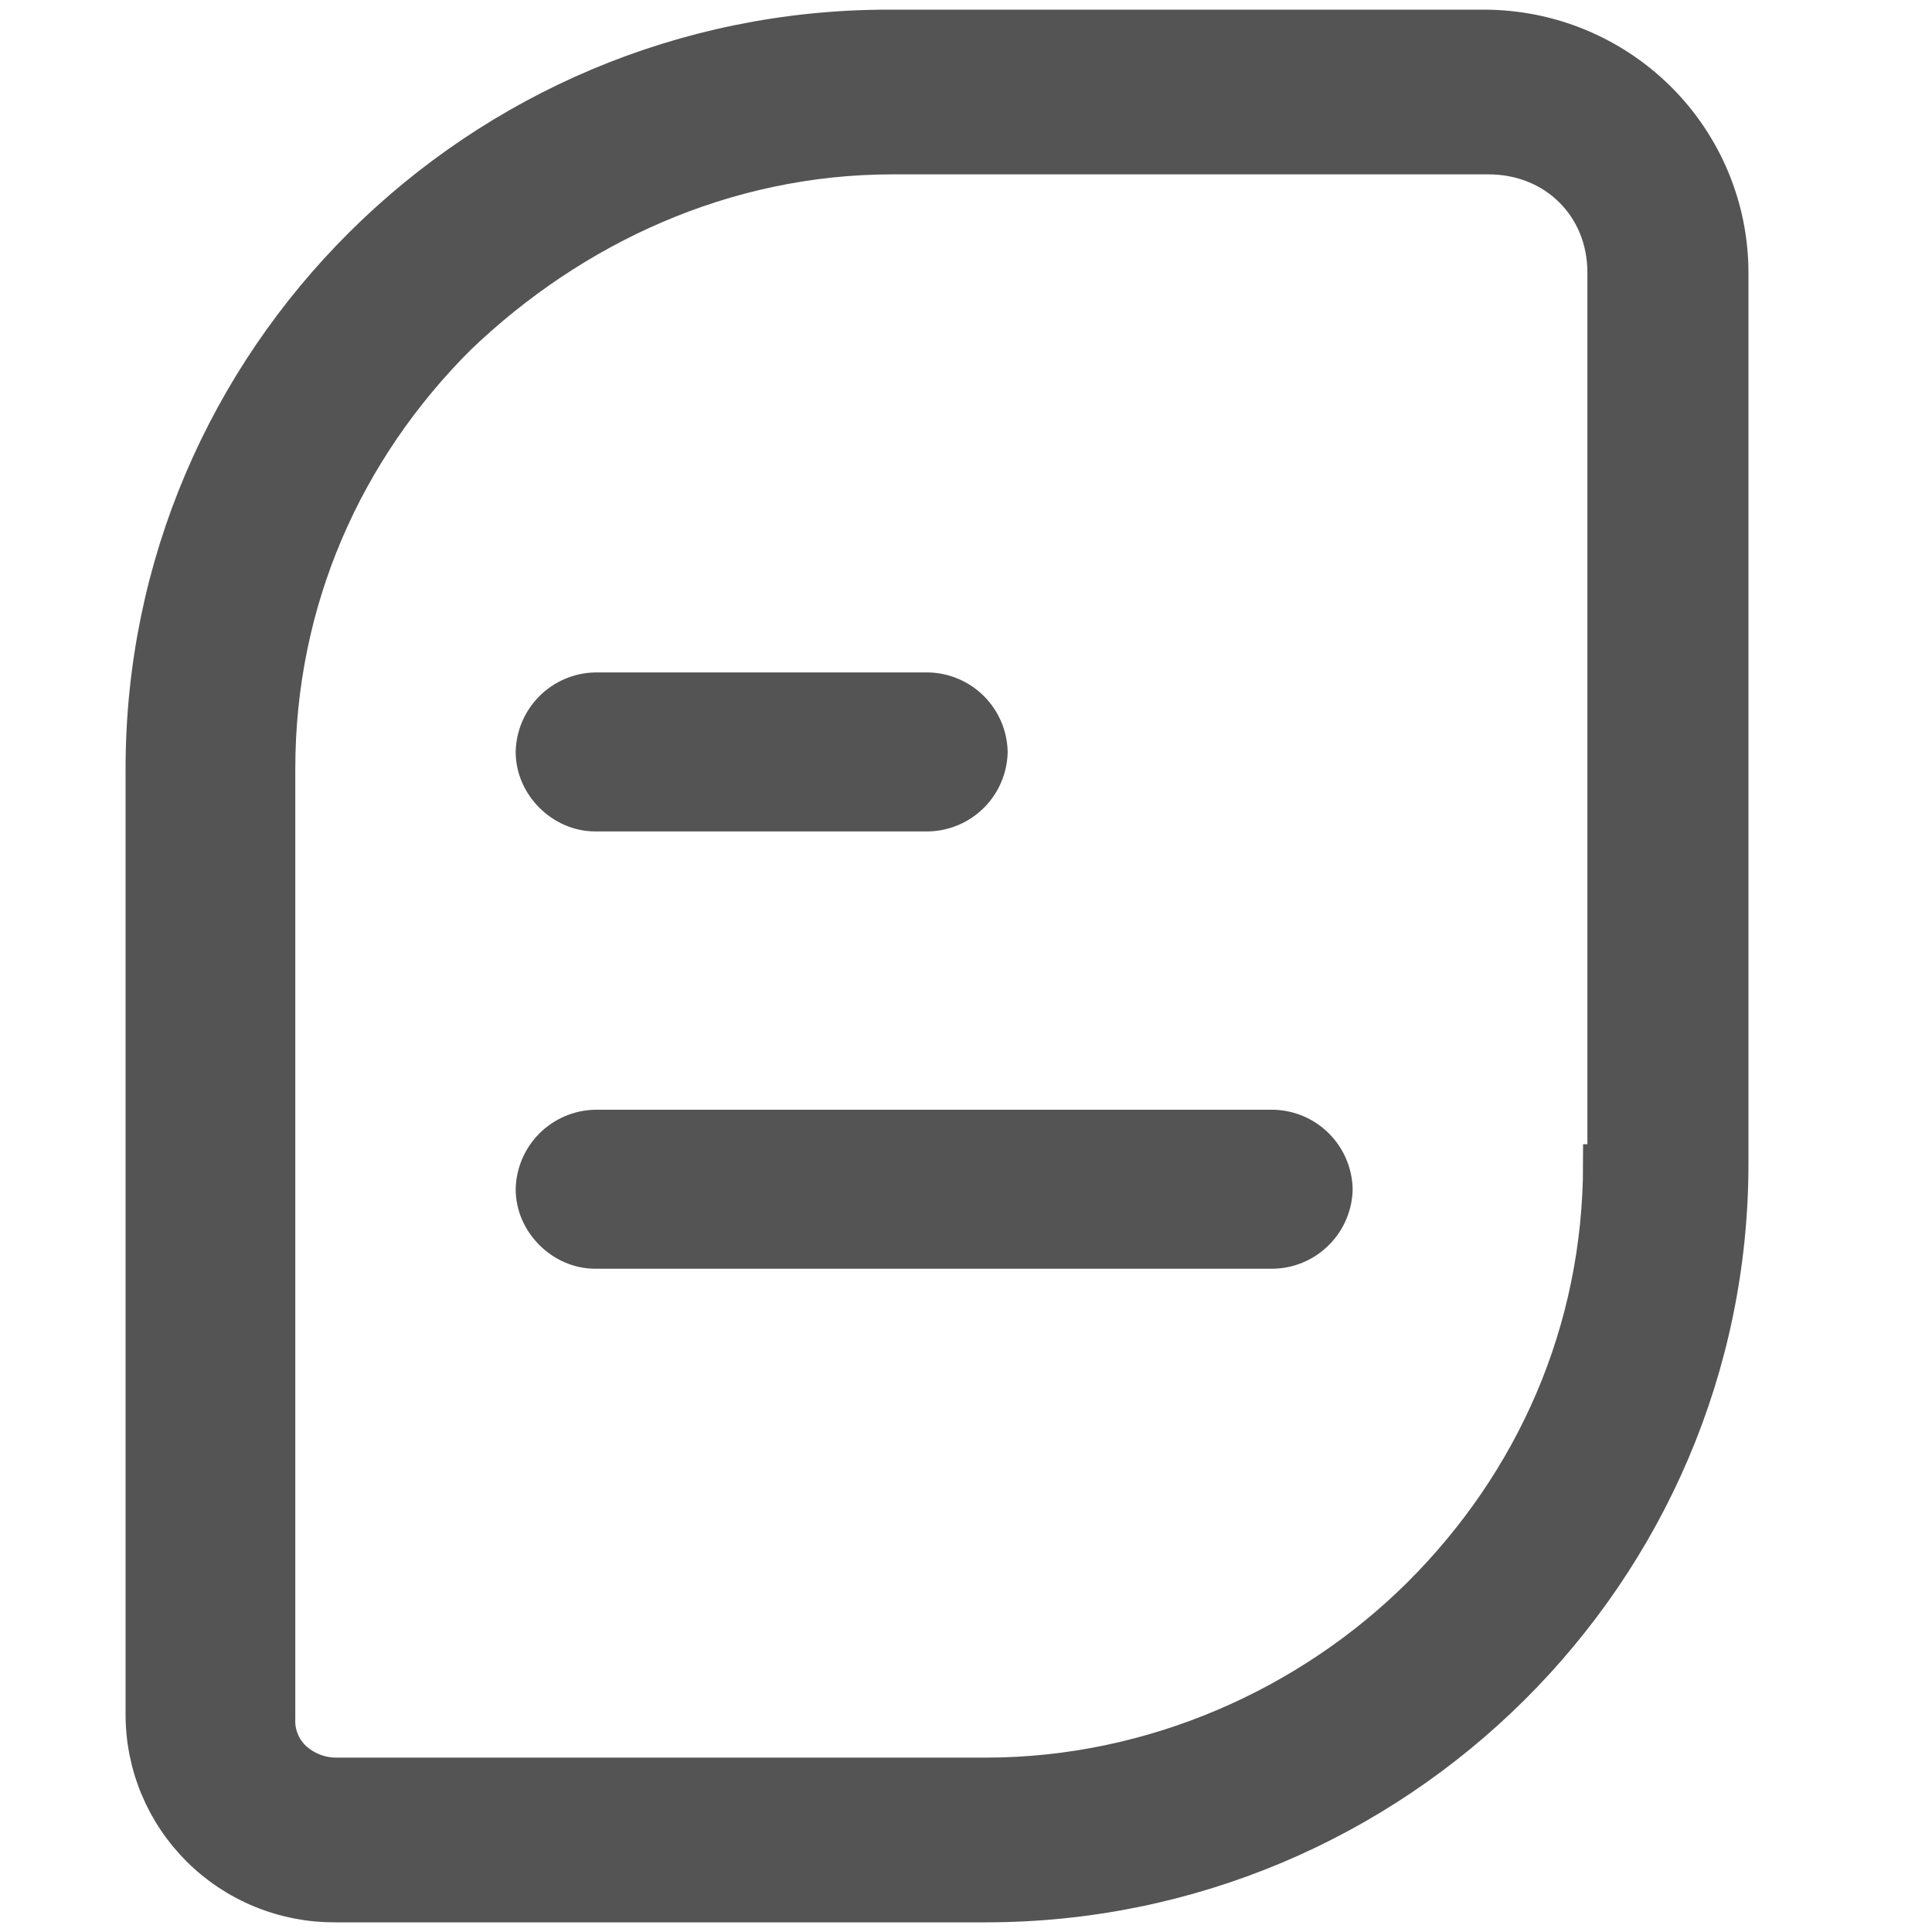
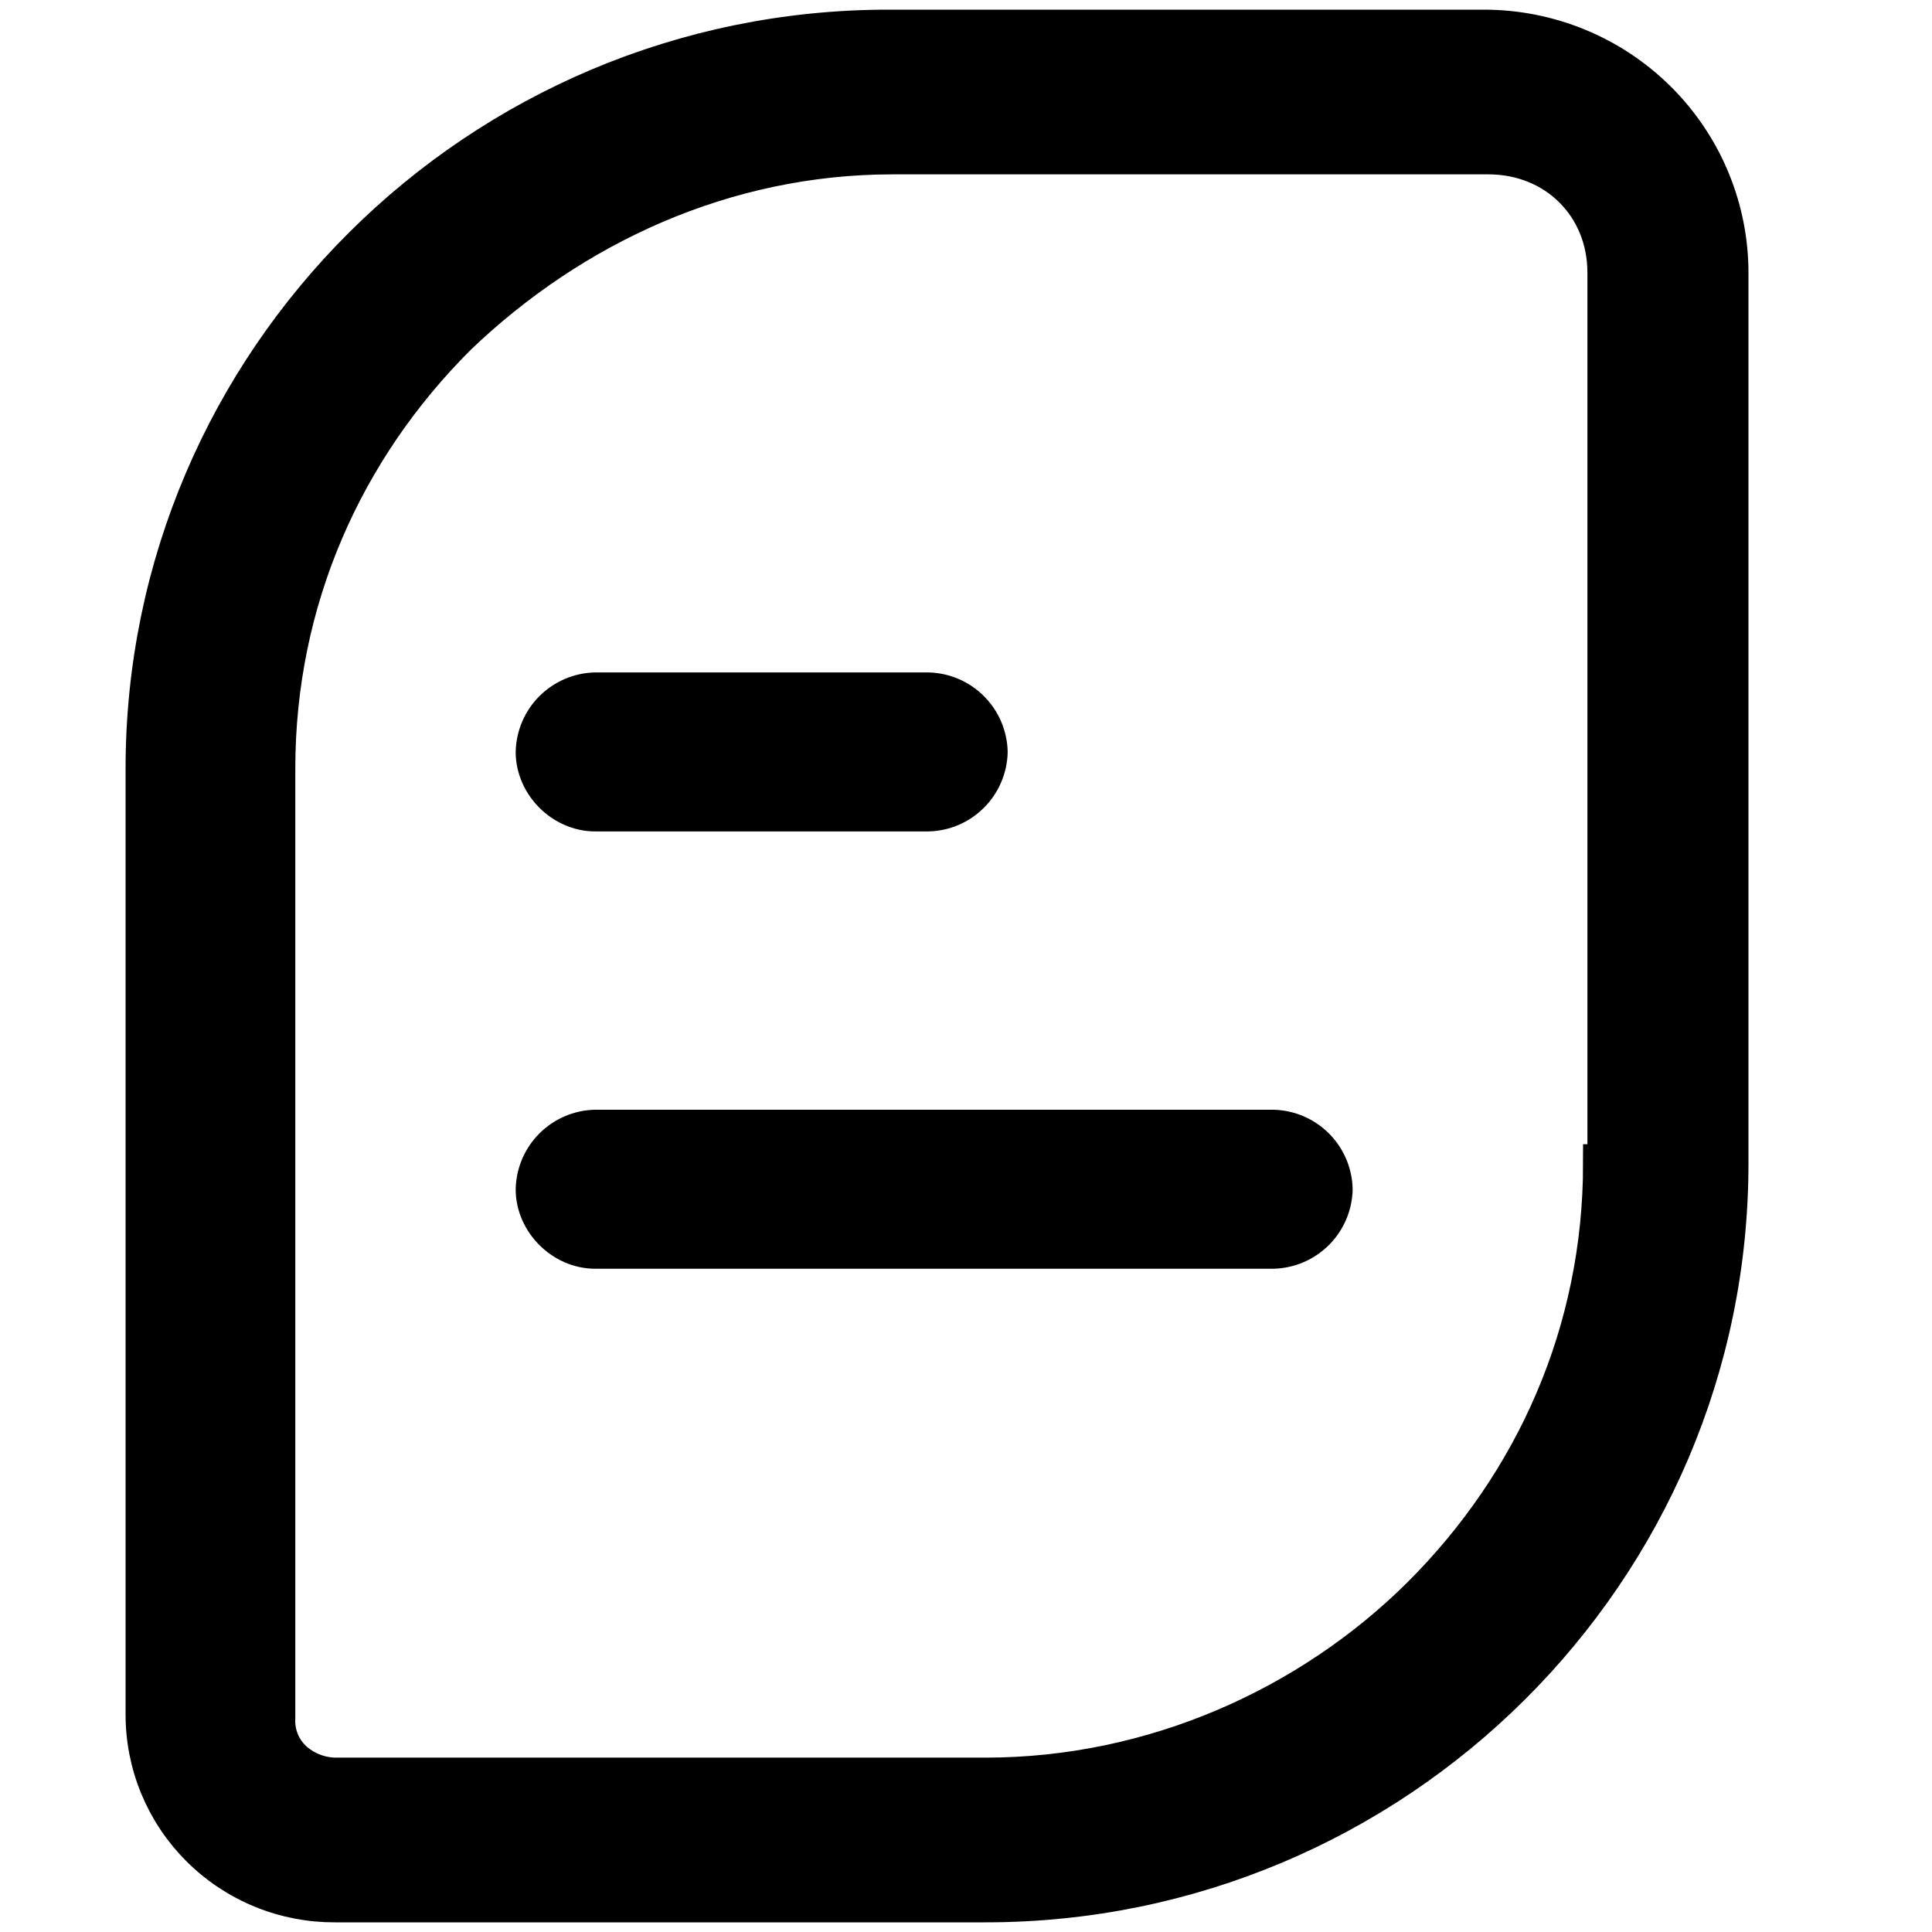
<svg xmlns="http://www.w3.org/2000/svg" width="200" height="200" viewBox="0 0 200 200" fill="none">
-   <path d="M165.879 120.446C165.879 137.84 158.883 153.504 147.072 165.253C135.699 176.545 119.52 183.949 102.022 183.949L34.687 183.949C34.586 183.947 34.486 183.943 34.386 183.936C34.286 183.93 34.187 183.921 34.087 183.91C33.987 183.899 33.888 183.886 33.789 183.87C33.69 183.855 33.592 183.837 33.493 183.817C33.395 183.797 33.298 183.775 33.201 183.751C33.103 183.727 33.007 183.7 32.911 183.671C32.815 183.643 32.719 183.612 32.625 183.579C32.53 183.547 32.437 183.512 32.344 183.475C32.251 183.437 32.159 183.398 32.067 183.357C31.976 183.316 31.886 183.273 31.797 183.228C31.707 183.182 31.619 183.135 31.532 183.086C31.445 183.037 31.359 182.986 31.274 182.933C31.189 182.88 31.105 182.825 31.023 182.768C30.941 182.712 30.86 182.653 30.78 182.593C30.7 182.532 30.622 182.47 30.545 182.407C30.468 182.343 30.393 182.277 30.319 182.21C30.245 182.141 30.173 182.069 30.104 181.996C30.034 181.923 29.966 181.848 29.901 181.772C29.835 181.695 29.771 181.616 29.71 181.536C29.648 181.456 29.589 181.374 29.532 181.291C29.475 181.207 29.421 181.123 29.368 181.036C29.316 180.95 29.266 180.862 29.218 180.773C29.171 180.684 29.126 180.594 29.083 180.502C29.04 180.411 29 180.318 28.963 180.225C28.925 180.131 28.89 180.037 28.858 179.941C28.825 179.846 28.795 179.749 28.768 179.652C28.741 179.555 28.716 179.457 28.694 179.359C28.672 179.26 28.653 179.161 28.637 179.062C28.62 178.962 28.607 178.863 28.595 178.762C28.584 178.662 28.576 178.562 28.57 178.461C28.565 178.36 28.562 178.26 28.562 178.159C28.562 178.058 28.565 177.957 28.57 177.857L28.57 79.555C28.57 62.16 35.566 46.496 47.368 34.748C59.18 23.446 74.929 16.05 92.417 16.05L154.076 16.05C157.574 16.05 160.641 17.353 162.821 19.529C165.018 21.706 166.328 24.748 166.328 28.227L166.328 120.446L165.888 120.446L165.879 120.446ZM153.628 3L91.969 3C49.547 3 15 37.361 15 79.555L15 177.42C14.999 177.74 15.005 178.061 15.02 178.382C15.034 178.702 15.056 179.022 15.087 179.342C15.117 179.661 15.155 179.979 15.201 180.297C15.247 180.615 15.301 180.931 15.363 181.246C15.425 181.561 15.495 181.874 15.572 182.185C15.649 182.497 15.734 182.806 15.827 183.114C15.92 183.421 16.02 183.726 16.128 184.028C16.236 184.331 16.351 184.63 16.474 184.927C16.597 185.223 16.727 185.517 16.864 185.807C17.002 186.098 17.146 186.384 17.297 186.668C17.449 186.951 17.608 187.23 17.773 187.506C17.938 187.781 18.111 188.052 18.29 188.32C18.468 188.587 18.654 188.849 18.846 189.107C19.038 189.365 19.236 189.618 19.44 189.866C19.645 190.114 19.855 190.357 20.072 190.595C20.289 190.833 20.511 191.065 20.739 191.292C20.967 191.519 21.201 191.74 21.44 191.955C21.679 192.171 21.923 192.38 22.173 192.584C22.422 192.787 22.677 192.984 22.936 193.175C23.195 193.366 23.459 193.55 23.727 193.728C23.996 193.906 24.269 194.077 24.546 194.242C24.823 194.407 25.103 194.564 25.388 194.715C25.673 194.866 25.961 195.009 26.253 195.146C26.545 195.283 26.84 195.412 27.139 195.534C27.437 195.656 27.738 195.771 28.042 195.878C28.346 195.985 28.652 196.085 28.962 196.177C29.27 196.27 29.582 196.354 29.895 196.431C30.208 196.508 30.523 196.577 30.839 196.639C31.156 196.7 31.474 196.754 31.793 196.8C32.112 196.846 32.433 196.884 32.754 196.914C33.075 196.944 33.397 196.966 33.719 196.981C34.041 196.995 34.364 197.001 34.687 197L102.031 197C144.453 197 179 162.639 179 120.446L179 28.227C179 27.814 178.989 27.401 178.969 26.989C178.948 26.576 178.917 26.165 178.876 25.754C178.835 25.343 178.784 24.934 178.723 24.525C178.662 24.117 178.591 23.71 178.509 23.305C178.428 22.901 178.337 22.498 178.236 22.097C178.135 21.697 178.024 21.299 177.903 20.904C177.782 20.509 177.652 20.117 177.512 19.729C177.372 19.34 177.222 18.955 177.063 18.574C176.905 18.192 176.736 17.815 176.559 17.442C176.381 17.069 176.194 16.7 175.998 16.336C175.803 15.972 175.598 15.613 175.384 15.259C175.171 14.905 174.949 14.556 174.718 14.213C174.487 13.87 174.248 13.532 174.001 13.201C173.753 12.869 173.498 12.544 173.235 12.225C172.971 11.906 172.7 11.593 172.421 11.287C172.142 10.982 171.856 10.683 171.563 10.391C171.269 10.099 170.968 9.814 170.661 9.537C170.353 9.26 170.039 8.99 169.718 8.729C169.397 8.467 169.07 8.213 168.736 7.967C168.403 7.721 168.064 7.483 167.719 7.254C167.374 7.025 167.023 6.804 166.667 6.591C166.311 6.379 165.95 6.176 165.584 5.981C165.218 5.787 164.847 5.601 164.472 5.424C164.096 5.248 163.717 5.081 163.334 4.923C162.95 4.764 162.563 4.616 162.172 4.477C161.781 4.338 161.387 4.208 160.99 4.088C160.593 3.968 160.193 3.858 159.79 3.758C159.388 3.657 158.983 3.567 158.576 3.486C158.169 3.406 157.76 3.335 157.349 3.274C156.939 3.214 156.527 3.163 156.114 3.122C155.7 3.082 155.287 3.051 154.872 3.031C154.457 3.01 154.043 3 153.628 3Z" stroke="rgba(84, 84, 84, 1)" stroke-width="4" fill="#545454">
+   <path d="M165.879 120.446C165.879 137.84 158.883 153.504 147.072 165.253C135.699 176.545 119.52 183.949 102.022 183.949L34.687 183.949C34.586 183.947 34.486 183.943 34.386 183.936C34.286 183.93 34.187 183.921 34.087 183.91C33.987 183.899 33.888 183.886 33.789 183.87C33.69 183.855 33.592 183.837 33.493 183.817C33.395 183.797 33.298 183.775 33.201 183.751C33.103 183.727 33.007 183.7 32.911 183.671C32.815 183.643 32.719 183.612 32.625 183.579C32.53 183.547 32.437 183.512 32.344 183.475C32.251 183.437 32.159 183.398 32.067 183.357C31.976 183.316 31.886 183.273 31.797 183.228C31.707 183.182 31.619 183.135 31.532 183.086C31.445 183.037 31.359 182.986 31.274 182.933C31.189 182.88 31.105 182.825 31.023 182.768C30.941 182.712 30.86 182.653 30.78 182.593C30.7 182.532 30.622 182.47 30.545 182.407C30.468 182.343 30.393 182.277 30.319 182.21C30.245 182.141 30.173 182.069 30.104 181.996C30.034 181.923 29.966 181.848 29.901 181.772C29.835 181.695 29.771 181.616 29.71 181.536C29.648 181.456 29.589 181.374 29.532 181.291C29.475 181.207 29.421 181.123 29.368 181.036C29.316 180.95 29.266 180.862 29.218 180.773C29.171 180.684 29.126 180.594 29.083 180.502C29.04 180.411 29 180.318 28.963 180.225C28.925 180.131 28.89 180.037 28.858 179.941C28.825 179.846 28.795 179.749 28.768 179.652C28.741 179.555 28.716 179.457 28.694 179.359C28.672 179.26 28.653 179.161 28.637 179.062C28.62 178.962 28.607 178.863 28.595 178.762C28.584 178.662 28.576 178.562 28.57 178.461C28.565 178.36 28.562 178.26 28.562 178.159C28.562 178.058 28.565 177.957 28.57 177.857L28.57 79.555C28.57 62.16 35.566 46.496 47.368 34.748C59.18 23.446 74.929 16.05 92.417 16.05L154.076 16.05C157.574 16.05 160.641 17.353 162.821 19.529C165.018 21.706 166.328 24.748 166.328 28.227L166.328 120.446L165.888 120.446L165.879 120.446ZM153.628 3L91.969 3C49.547 3 15 37.361 15 79.555L15 177.42C14.999 177.74 15.005 178.061 15.02 178.382C15.034 178.702 15.056 179.022 15.087 179.342C15.117 179.661 15.155 179.979 15.201 180.297C15.247 180.615 15.301 180.931 15.363 181.246C15.425 181.561 15.495 181.874 15.572 182.185C15.649 182.497 15.734 182.806 15.827 183.114C15.92 183.421 16.02 183.726 16.128 184.028C16.236 184.331 16.351 184.63 16.474 184.927C16.597 185.223 16.727 185.517 16.864 185.807C17.002 186.098 17.146 186.384 17.297 186.668C17.449 186.951 17.608 187.23 17.773 187.506C17.938 187.781 18.111 188.052 18.29 188.32C18.468 188.587 18.654 188.849 18.846 189.107C19.038 189.365 19.236 189.618 19.44 189.866C19.645 190.114 19.855 190.357 20.072 190.595C20.289 190.833 20.511 191.065 20.739 191.292C20.967 191.519 21.201 191.74 21.44 191.955C21.679 192.171 21.923 192.38 22.173 192.584C22.422 192.787 22.677 192.984 22.936 193.175C23.195 193.366 23.459 193.55 23.727 193.728C23.996 193.906 24.269 194.077 24.546 194.242C24.823 194.407 25.103 194.564 25.388 194.715C25.673 194.866 25.961 195.009 26.253 195.146C26.545 195.283 26.84 195.412 27.139 195.534C27.437 195.656 27.738 195.771 28.042 195.878C28.346 195.985 28.652 196.085 28.962 196.177C29.27 196.27 29.582 196.354 29.895 196.431C30.208 196.508 30.523 196.577 30.839 196.639C31.156 196.7 31.474 196.754 31.793 196.8C32.112 196.846 32.433 196.884 32.754 196.914C33.075 196.944 33.397 196.966 33.719 196.981C34.041 196.995 34.364 197.001 34.687 197L102.031 197C144.453 197 179 162.639 179 120.446L179 28.227C179 27.814 178.989 27.401 178.969 26.989C178.948 26.576 178.917 26.165 178.876 25.754C178.835 25.343 178.784 24.934 178.723 24.525C178.662 24.117 178.591 23.71 178.509 23.305C178.428 22.901 178.337 22.498 178.236 22.097C178.135 21.697 178.024 21.299 177.903 20.904C177.782 20.509 177.652 20.117 177.512 19.729C177.372 19.34 177.222 18.955 177.063 18.574C176.905 18.192 176.736 17.815 176.559 17.442C176.381 17.069 176.194 16.7 175.998 16.336C175.803 15.972 175.598 15.613 175.384 15.259C175.171 14.905 174.949 14.556 174.718 14.213C174.487 13.87 174.248 13.532 174.001 13.201C173.753 12.869 173.498 12.544 173.235 12.225C172.971 11.906 172.7 11.593 172.421 11.287C172.142 10.982 171.856 10.683 171.563 10.391C171.269 10.099 170.968 9.814 170.661 9.537C170.353 9.26 170.039 8.99 169.718 8.729C169.397 8.467 169.07 8.213 168.736 7.967C168.403 7.721 168.064 7.483 167.719 7.254C167.374 7.025 167.023 6.804 166.667 6.591C166.311 6.379 165.95 6.176 165.584 5.981C165.218 5.787 164.847 5.601 164.472 5.424C164.096 5.248 163.717 5.081 163.334 4.923C162.95 4.764 162.563 4.616 162.172 4.477C161.781 4.338 161.387 4.208 160.99 4.088C160.593 3.968 160.193 3.858 159.79 3.758C159.388 3.657 158.983 3.567 158.576 3.486C158.169 3.406 157.76 3.335 157.349 3.274C156.939 3.214 156.527 3.163 156.114 3.122C155.7 3.082 155.287 3.051 154.872 3.031C154.457 3.01 154.043 3 153.628 3Z" stroke="rgba(0, 0, 0, 1)" stroke-width="4" fill="#000000">
</path>
-   <path d="M131.8 116.878L61.609 116.878C61.508 116.881 61.407 116.886 61.306 116.893C61.205 116.9 61.104 116.91 61.003 116.923C60.903 116.935 60.802 116.949 60.703 116.966C60.603 116.983 60.504 117.002 60.404 117.024C60.306 117.046 60.207 117.07 60.109 117.096C60.012 117.123 59.914 117.151 59.818 117.182C59.721 117.213 59.626 117.246 59.531 117.282C59.436 117.317 59.342 117.355 59.249 117.395C59.156 117.435 59.064 117.477 58.973 117.522C58.882 117.566 58.792 117.613 58.703 117.661C58.614 117.71 58.527 117.761 58.44 117.813C58.354 117.866 58.269 117.921 58.185 117.978C58.101 118.035 58.019 118.094 57.938 118.154C57.856 118.215 57.777 118.278 57.699 118.342C57.621 118.407 57.544 118.473 57.469 118.541C57.395 118.609 57.321 118.68 57.25 118.751C57.178 118.823 57.108 118.896 57.04 118.971C56.972 119.046 56.906 119.123 56.842 119.201C56.777 119.279 56.715 119.359 56.654 119.44C56.593 119.521 56.535 119.603 56.478 119.687C56.421 119.771 56.366 119.856 56.314 119.943C56.261 120.029 56.211 120.117 56.162 120.206C56.113 120.295 56.067 120.385 56.023 120.476C55.979 120.567 55.937 120.659 55.897 120.752C55.857 120.846 55.819 120.939 55.784 121.034C55.748 121.129 55.715 121.225 55.684 121.322C55.654 121.418 55.625 121.515 55.599 121.613C55.573 121.711 55.549 121.809 55.527 121.908C55.506 122.007 55.486 122.107 55.47 122.206C55.453 122.306 55.438 122.406 55.426 122.507C55.414 122.608 55.405 122.708 55.398 122.809C55.39 122.91 55.385 123.012 55.383 123.113C55.383 126.435 58.287 129.339 61.609 129.339L131.8 129.339C131.901 129.336 132.003 129.331 132.104 129.324C132.204 129.317 132.305 129.307 132.405 129.295C132.506 129.282 132.606 129.268 132.706 129.251C132.806 129.234 132.905 129.215 133.004 129.193C133.103 129.172 133.201 129.148 133.299 129.121C133.396 129.095 133.494 129.066 133.59 129.035C133.686 129.005 133.782 128.971 133.877 128.936C133.971 128.9 134.065 128.863 134.158 128.823C134.251 128.783 134.343 128.741 134.434 128.697C134.525 128.652 134.615 128.606 134.704 128.557C134.793 128.509 134.88 128.458 134.967 128.405C135.053 128.353 135.138 128.298 135.222 128.241C135.306 128.184 135.388 128.126 135.469 128.065C135.55 128.004 135.629 127.942 135.707 127.877C135.786 127.813 135.862 127.747 135.937 127.679C136.012 127.61 136.085 127.541 136.156 127.469C136.228 127.398 136.298 127.324 136.366 127.249C136.434 127.175 136.5 127.098 136.565 127.02C136.629 126.942 136.692 126.863 136.752 126.781C136.813 126.7 136.872 126.618 136.929 126.534C136.985 126.451 137.04 126.366 137.093 126.279C137.146 126.193 137.196 126.105 137.245 126.016C137.293 125.928 137.34 125.838 137.384 125.747C137.428 125.656 137.47 125.564 137.51 125.471C137.55 125.378 137.588 125.284 137.623 125.189C137.659 125.094 137.692 124.999 137.723 124.902C137.754 124.806 137.782 124.709 137.809 124.611C137.835 124.514 137.859 124.415 137.881 124.316C137.902 124.218 137.921 124.118 137.938 124.018C137.955 123.919 137.97 123.819 137.982 123.718C137.994 123.618 138.004 123.517 138.012 123.416C138.019 123.315 138.024 123.214 138.026 123.113C138.024 123.012 138.019 122.91 138.012 122.809C138.004 122.708 137.995 122.608 137.983 122.507C137.971 122.406 137.956 122.306 137.94 122.206C137.923 122.106 137.904 122.007 137.882 121.908C137.861 121.809 137.837 121.711 137.81 121.613C137.784 121.515 137.756 121.418 137.725 121.322C137.694 121.225 137.661 121.129 137.625 121.034C137.59 120.939 137.553 120.846 137.513 120.752C137.473 120.659 137.431 120.567 137.387 120.476C137.342 120.385 137.296 120.295 137.247 120.206C137.199 120.117 137.148 120.029 137.096 119.943C137.043 119.856 136.988 119.771 136.931 119.687C136.875 119.603 136.816 119.521 136.755 119.44C136.695 119.359 136.632 119.279 136.568 119.201C136.503 119.123 136.437 119.046 136.369 118.971C136.301 118.896 136.231 118.823 136.159 118.751C136.088 118.68 136.015 118.609 135.94 118.541C135.865 118.473 135.788 118.407 135.71 118.342C135.632 118.278 135.553 118.215 135.472 118.154C135.391 118.094 135.308 118.035 135.224 117.978C135.141 117.921 135.055 117.866 134.969 117.813C134.883 117.76 134.795 117.71 134.706 117.661C134.617 117.613 134.527 117.566 134.436 117.522C134.345 117.477 134.253 117.435 134.16 117.395C134.067 117.355 133.973 117.317 133.878 117.282C133.783 117.246 133.688 117.213 133.591 117.182C133.495 117.151 133.398 117.123 133.3 117.096C133.202 117.07 133.104 117.046 133.005 117.024C132.906 117.002 132.806 116.983 132.707 116.966C132.607 116.949 132.507 116.935 132.406 116.923C132.305 116.91 132.205 116.9 132.104 116.893C132.003 116.886 131.902 116.881 131.8 116.878ZM61.609 84.069L96.079 84.069C96.18 84.067 96.281 84.062 96.382 84.055C96.483 84.048 96.584 84.039 96.685 84.027C96.785 84.015 96.885 84 96.985 83.984C97.085 83.967 97.185 83.948 97.284 83.926C97.383 83.905 97.481 83.881 97.579 83.855C97.677 83.829 97.774 83.8 97.871 83.77C97.967 83.739 98.063 83.706 98.158 83.671C98.253 83.635 98.347 83.598 98.44 83.558C98.533 83.518 98.626 83.476 98.717 83.432C98.808 83.388 98.898 83.341 98.987 83.293C99.076 83.244 99.164 83.194 99.25 83.141C99.337 83.088 99.422 83.034 99.506 82.977C99.59 82.92 99.673 82.862 99.754 82.801C99.835 82.74 99.915 82.678 99.993 82.613C100.071 82.549 100.147 82.482 100.222 82.414C100.298 82.346 100.371 82.276 100.443 82.205C100.514 82.133 100.584 82.06 100.653 81.985C100.721 81.91 100.787 81.834 100.852 81.755C100.916 81.677 100.979 81.598 101.04 81.517C101.1 81.436 101.159 81.353 101.216 81.269C101.273 81.186 101.328 81.1 101.38 81.014C101.433 80.927 101.484 80.84 101.533 80.751C101.581 80.662 101.628 80.572 101.672 80.481C101.716 80.39 101.758 80.297 101.798 80.204C101.838 80.111 101.876 80.017 101.912 79.922C101.947 79.827 101.98 79.732 102.011 79.635C102.042 79.539 102.071 79.442 102.097 79.344C102.123 79.246 102.147 79.147 102.169 79.049C102.19 78.95 102.209 78.85 102.226 78.75C102.243 78.65 102.258 78.55 102.27 78.449C102.282 78.349 102.291 78.248 102.299 78.147C102.306 78.046 102.311 77.945 102.313 77.843C102.311 77.742 102.306 77.641 102.299 77.54C102.292 77.439 102.282 77.338 102.27 77.237C102.258 77.136 102.243 77.036 102.226 76.936C102.21 76.836 102.19 76.737 102.169 76.638C102.147 76.538 102.123 76.44 102.097 76.342C102.071 76.244 102.042 76.147 102.011 76.05C101.98 75.954 101.947 75.858 101.912 75.763C101.876 75.668 101.839 75.574 101.799 75.481C101.759 75.388 101.717 75.296 101.672 75.204C101.628 75.113 101.582 75.023 101.533 74.934C101.484 74.845 101.434 74.757 101.381 74.671C101.328 74.584 101.273 74.499 101.216 74.415C101.16 74.331 101.101 74.249 101.04 74.167C100.979 74.086 100.917 74.007 100.852 73.928C100.787 73.85 100.721 73.774 100.653 73.699C100.585 73.624 100.515 73.55 100.443 73.479C100.371 73.407 100.298 73.337 100.223 73.269C100.148 73.201 100.072 73.134 99.993 73.07C99.915 73.005 99.835 72.942 99.754 72.882C99.673 72.821 99.591 72.762 99.507 72.705C99.423 72.649 99.338 72.594 99.251 72.541C99.165 72.488 99.077 72.438 98.988 72.389C98.899 72.34 98.809 72.294 98.718 72.25C98.626 72.205 98.534 72.163 98.441 72.123C98.348 72.083 98.254 72.046 98.159 72.01C98.064 71.975 97.968 71.942 97.871 71.911C97.775 71.88 97.677 71.851 97.58 71.825C97.482 71.799 97.383 71.775 97.284 71.753C97.185 71.732 97.086 71.712 96.986 71.696C96.886 71.679 96.785 71.664 96.685 71.652C96.584 71.64 96.483 71.63 96.382 71.623C96.281 71.616 96.18 71.611 96.079 71.609L61.609 71.609C61.508 71.611 61.407 71.616 61.306 71.624C61.205 71.631 61.104 71.641 61.003 71.653C60.903 71.665 60.802 71.68 60.703 71.697C60.603 71.714 60.504 71.733 60.404 71.754C60.306 71.776 60.207 71.8 60.109 71.827C60.012 71.853 59.914 71.882 59.818 71.913C59.721 71.944 59.626 71.977 59.531 72.012C59.436 72.048 59.342 72.086 59.249 72.126C59.156 72.166 59.064 72.208 58.973 72.252C58.882 72.296 58.792 72.343 58.703 72.392C58.614 72.44 58.527 72.491 58.44 72.544C58.354 72.597 58.269 72.651 58.185 72.708C58.101 72.765 58.019 72.824 57.938 72.885C57.856 72.945 57.777 73.008 57.699 73.073C57.621 73.137 57.544 73.204 57.469 73.272C57.395 73.34 57.321 73.41 57.25 73.482C57.178 73.553 57.108 73.627 57.04 73.702C56.972 73.777 56.906 73.853 56.842 73.931C56.777 74.009 56.715 74.089 56.654 74.17C56.593 74.251 56.535 74.334 56.478 74.418C56.421 74.502 56.366 74.587 56.314 74.673C56.261 74.76 56.211 74.847 56.162 74.936C56.113 75.025 56.067 75.115 56.023 75.207C55.979 75.298 55.937 75.39 55.897 75.483C55.857 75.576 55.819 75.67 55.784 75.765C55.748 75.86 55.715 75.956 55.684 76.052C55.654 76.148 55.625 76.246 55.599 76.343C55.573 76.441 55.549 76.54 55.527 76.638C55.506 76.737 55.486 76.837 55.47 76.937C55.453 77.037 55.438 77.137 55.426 77.237C55.414 77.338 55.405 77.439 55.398 77.54C55.39 77.641 55.385 77.742 55.383 77.843C55.383 81.165 58.287 84.069 61.609 84.069Z" stroke="rgba(84, 84, 84, 1)" stroke-width="4" fill="#545454">
+   <path d="M131.8 116.878L61.609 116.878C61.508 116.881 61.407 116.886 61.306 116.893C61.205 116.9 61.104 116.91 61.003 116.923C60.903 116.935 60.802 116.949 60.703 116.966C60.603 116.983 60.504 117.002 60.404 117.024C60.306 117.046 60.207 117.07 60.109 117.096C60.012 117.123 59.914 117.151 59.818 117.182C59.721 117.213 59.626 117.246 59.531 117.282C59.436 117.317 59.342 117.355 59.249 117.395C59.156 117.435 59.064 117.477 58.973 117.522C58.882 117.566 58.792 117.613 58.703 117.661C58.614 117.71 58.527 117.761 58.44 117.813C58.354 117.866 58.269 117.921 58.185 117.978C58.101 118.035 58.019 118.094 57.938 118.154C57.856 118.215 57.777 118.278 57.699 118.342C57.621 118.407 57.544 118.473 57.469 118.541C57.395 118.609 57.321 118.68 57.25 118.751C57.178 118.823 57.108 118.896 57.04 118.971C56.972 119.046 56.906 119.123 56.842 119.201C56.777 119.279 56.715 119.359 56.654 119.44C56.593 119.521 56.535 119.603 56.478 119.687C56.421 119.771 56.366 119.856 56.314 119.943C56.261 120.029 56.211 120.117 56.162 120.206C56.113 120.295 56.067 120.385 56.023 120.476C55.979 120.567 55.937 120.659 55.897 120.752C55.857 120.846 55.819 120.94 55.784 121.034C55.748 121.129 55.715 121.225 55.684 121.322C55.654 121.418 55.625 121.515 55.599 121.613C55.573 121.711 55.549 121.809 55.527 121.908C55.506 122.007 55.486 122.107 55.47 122.207C55.453 122.306 55.438 122.407 55.426 122.507C55.414 122.608 55.405 122.709 55.398 122.809C55.39 122.91 55.385 123.012 55.383 123.113C55.383 126.435 58.287 129.339 61.609 129.339L131.8 129.339C131.901 129.336 132.003 129.331 132.104 129.324C132.204 129.317 132.305 129.307 132.405 129.295C132.506 129.283 132.606 129.268 132.706 129.251C132.806 129.234 132.905 129.215 133.004 129.193C133.103 129.172 133.201 129.148 133.299 129.121C133.396 129.095 133.494 129.067 133.59 129.035C133.686 129.005 133.782 128.971 133.877 128.936C133.971 128.9 134.065 128.863 134.158 128.823C134.251 128.783 134.343 128.741 134.434 128.697C134.525 128.652 134.615 128.606 134.704 128.557C134.793 128.509 134.88 128.458 134.967 128.405C135.053 128.353 135.138 128.298 135.222 128.241C135.306 128.184 135.388 128.126 135.469 128.065C135.55 128.004 135.629 127.942 135.707 127.877C135.786 127.813 135.862 127.747 135.937 127.679C136.012 127.61 136.085 127.541 136.156 127.469C136.228 127.398 136.298 127.324 136.366 127.25C136.434 127.175 136.5 127.098 136.565 127.02C136.629 126.942 136.692 126.863 136.752 126.782C136.813 126.701 136.872 126.618 136.929 126.534C136.985 126.451 137.04 126.366 137.093 126.279C137.146 126.193 137.196 126.105 137.245 126.017C137.293 125.928 137.34 125.838 137.384 125.747C137.428 125.656 137.47 125.564 137.51 125.471C137.55 125.378 137.588 125.284 137.623 125.189C137.659 125.094 137.692 124.999 137.723 124.902C137.754 124.806 137.782 124.709 137.809 124.611C137.835 124.514 137.859 124.415 137.881 124.317C137.902 124.218 137.921 124.118 137.938 124.018C137.955 123.919 137.97 123.819 137.982 123.718C137.994 123.618 138.004 123.517 138.012 123.416C138.019 123.315 138.024 123.214 138.026 123.113C138.024 123.012 138.019 122.91 138.012 122.809C138.004 122.709 137.995 122.608 137.983 122.507C137.971 122.407 137.956 122.306 137.94 122.207C137.923 122.107 137.904 122.007 137.882 121.908C137.861 121.809 137.837 121.711 137.81 121.613C137.784 121.515 137.756 121.418 137.725 121.322C137.694 121.225 137.661 121.129 137.625 121.034C137.59 120.94 137.553 120.846 137.513 120.752C137.473 120.659 137.431 120.567 137.387 120.476C137.342 120.385 137.296 120.295 137.247 120.206C137.199 120.117 137.148 120.029 137.096 119.943C137.043 119.856 136.988 119.771 136.931 119.687C136.875 119.603 136.816 119.521 136.755 119.44C136.695 119.359 136.632 119.279 136.568 119.201C136.503 119.123 136.437 119.046 136.369 118.971C136.301 118.896 136.231 118.823 136.159 118.751C136.088 118.68 136.015 118.609 135.94 118.541C135.865 118.473 135.788 118.407 135.71 118.342C135.632 118.278 135.553 118.215 135.472 118.154C135.391 118.094 135.308 118.035 135.224 117.978C135.141 117.921 135.055 117.866 134.969 117.813C134.883 117.76 134.795 117.71 134.706 117.661C134.617 117.613 134.527 117.566 134.436 117.522C134.345 117.477 134.253 117.435 134.16 117.395C134.067 117.355 133.973 117.317 133.878 117.282C133.783 117.246 133.688 117.213 133.591 117.182C133.495 117.151 133.398 117.123 133.3 117.096C133.202 117.07 133.104 117.046 133.005 117.024C132.906 117.002 132.806 116.983 132.707 116.966C132.607 116.949 132.507 116.935 132.406 116.923C132.305 116.91 132.205 116.9 132.104 116.893C132.003 116.886 131.902 116.881 131.8 116.878ZM61.609 84.069L96.079 84.069C96.18 84.067 96.281 84.062 96.382 84.055C96.483 84.048 96.584 84.039 96.685 84.027C96.785 84.015 96.885 84 96.985 83.984C97.085 83.967 97.185 83.948 97.284 83.927C97.383 83.905 97.481 83.881 97.579 83.855C97.677 83.829 97.774 83.8 97.871 83.77C97.967 83.739 98.063 83.706 98.158 83.671C98.253 83.635 98.347 83.598 98.44 83.558C98.533 83.518 98.626 83.476 98.717 83.432C98.808 83.388 98.898 83.341 98.987 83.293C99.076 83.244 99.164 83.194 99.25 83.141C99.337 83.088 99.422 83.034 99.506 82.977C99.59 82.92 99.673 82.862 99.754 82.801C99.835 82.74 99.915 82.678 99.993 82.613C100.071 82.549 100.147 82.483 100.222 82.414C100.298 82.346 100.371 82.276 100.443 82.205C100.514 82.133 100.584 82.06 100.653 81.985C100.721 81.91 100.787 81.834 100.852 81.756C100.916 81.677 100.979 81.598 101.04 81.517C101.1 81.436 101.159 81.353 101.216 81.269C101.273 81.186 101.328 81.1 101.38 81.014C101.433 80.927 101.484 80.84 101.533 80.751C101.581 80.662 101.628 80.572 101.672 80.481C101.716 80.39 101.758 80.297 101.798 80.204C101.838 80.111 101.876 80.017 101.912 79.922C101.947 79.828 101.98 79.732 102.011 79.635C102.042 79.539 102.071 79.442 102.097 79.344C102.123 79.246 102.147 79.147 102.169 79.049C102.19 78.95 102.209 78.85 102.226 78.75C102.243 78.65 102.258 78.55 102.27 78.449C102.282 78.349 102.291 78.248 102.299 78.147C102.306 78.046 102.311 77.945 102.313 77.844C102.311 77.742 102.306 77.641 102.299 77.54C102.292 77.439 102.282 77.338 102.27 77.237C102.258 77.136 102.243 77.036 102.226 76.936C102.21 76.836 102.19 76.737 102.169 76.638C102.147 76.538 102.123 76.44 102.097 76.342C102.071 76.244 102.042 76.147 102.011 76.05C101.98 75.954 101.947 75.858 101.912 75.763C101.876 75.668 101.839 75.574 101.799 75.481C101.759 75.388 101.717 75.296 101.672 75.204C101.628 75.113 101.582 75.023 101.533 74.934C101.484 74.845 101.434 74.757 101.381 74.671C101.328 74.584 101.273 74.499 101.216 74.415C101.16 74.331 101.101 74.249 101.04 74.168C100.979 74.086 100.917 74.007 100.852 73.928C100.787 73.85 100.721 73.774 100.653 73.699C100.585 73.624 100.515 73.55 100.443 73.479C100.371 73.407 100.298 73.337 100.223 73.269C100.148 73.201 100.072 73.134 99.993 73.07C99.915 73.005 99.835 72.943 99.754 72.882C99.673 72.821 99.591 72.762 99.507 72.705C99.423 72.649 99.338 72.594 99.251 72.541C99.165 72.488 99.077 72.438 98.988 72.389C98.899 72.34 98.809 72.294 98.718 72.25C98.626 72.205 98.534 72.163 98.441 72.123C98.348 72.083 98.254 72.046 98.159 72.01C98.064 71.975 97.968 71.942 97.871 71.911C97.775 71.88 97.677 71.851 97.58 71.825C97.482 71.799 97.383 71.775 97.284 71.753C97.185 71.732 97.086 71.712 96.986 71.696C96.886 71.679 96.785 71.664 96.685 71.652C96.584 71.64 96.483 71.63 96.382 71.623C96.281 71.616 96.18 71.611 96.079 71.609L61.609 71.609C61.508 71.611 61.407 71.616 61.306 71.624C61.205 71.631 61.104 71.641 61.003 71.653C60.903 71.665 60.802 71.68 60.703 71.697C60.603 71.714 60.504 71.733 60.404 71.755C60.306 71.776 60.207 71.8 60.109 71.827C60.012 71.853 59.914 71.882 59.818 71.913C59.721 71.944 59.626 71.977 59.531 72.012C59.436 72.048 59.342 72.086 59.249 72.126C59.156 72.166 59.064 72.208 58.973 72.252C58.882 72.296 58.792 72.343 58.703 72.392C58.614 72.44 58.527 72.491 58.44 72.544C58.354 72.597 58.269 72.651 58.185 72.708C58.101 72.765 58.019 72.824 57.938 72.885C57.856 72.945 57.777 73.008 57.699 73.073C57.621 73.137 57.544 73.204 57.469 73.272C57.395 73.34 57.321 73.41 57.25 73.482C57.178 73.553 57.108 73.627 57.04 73.702C56.972 73.777 56.906 73.853 56.842 73.931C56.777 74.01 56.715 74.089 56.654 74.17C56.593 74.251 56.535 74.334 56.478 74.418C56.421 74.502 56.366 74.587 56.314 74.673C56.261 74.76 56.211 74.847 56.162 74.936C56.113 75.025 56.067 75.115 56.023 75.207C55.979 75.298 55.937 75.39 55.897 75.483C55.857 75.576 55.819 75.67 55.784 75.765C55.748 75.86 55.715 75.956 55.684 76.052C55.654 76.148 55.625 76.246 55.599 76.344C55.573 76.441 55.549 76.54 55.527 76.639C55.506 76.737 55.486 76.837 55.47 76.937C55.453 77.037 55.438 77.137 55.426 77.238C55.414 77.338 55.405 77.439 55.398 77.54C55.39 77.641 55.385 77.742 55.383 77.844C55.383 81.165 58.287 84.069 61.609 84.069Z" stroke="rgba(0, 0, 0, 1)" stroke-width="4" fill="#000000">
</path>
</svg>
